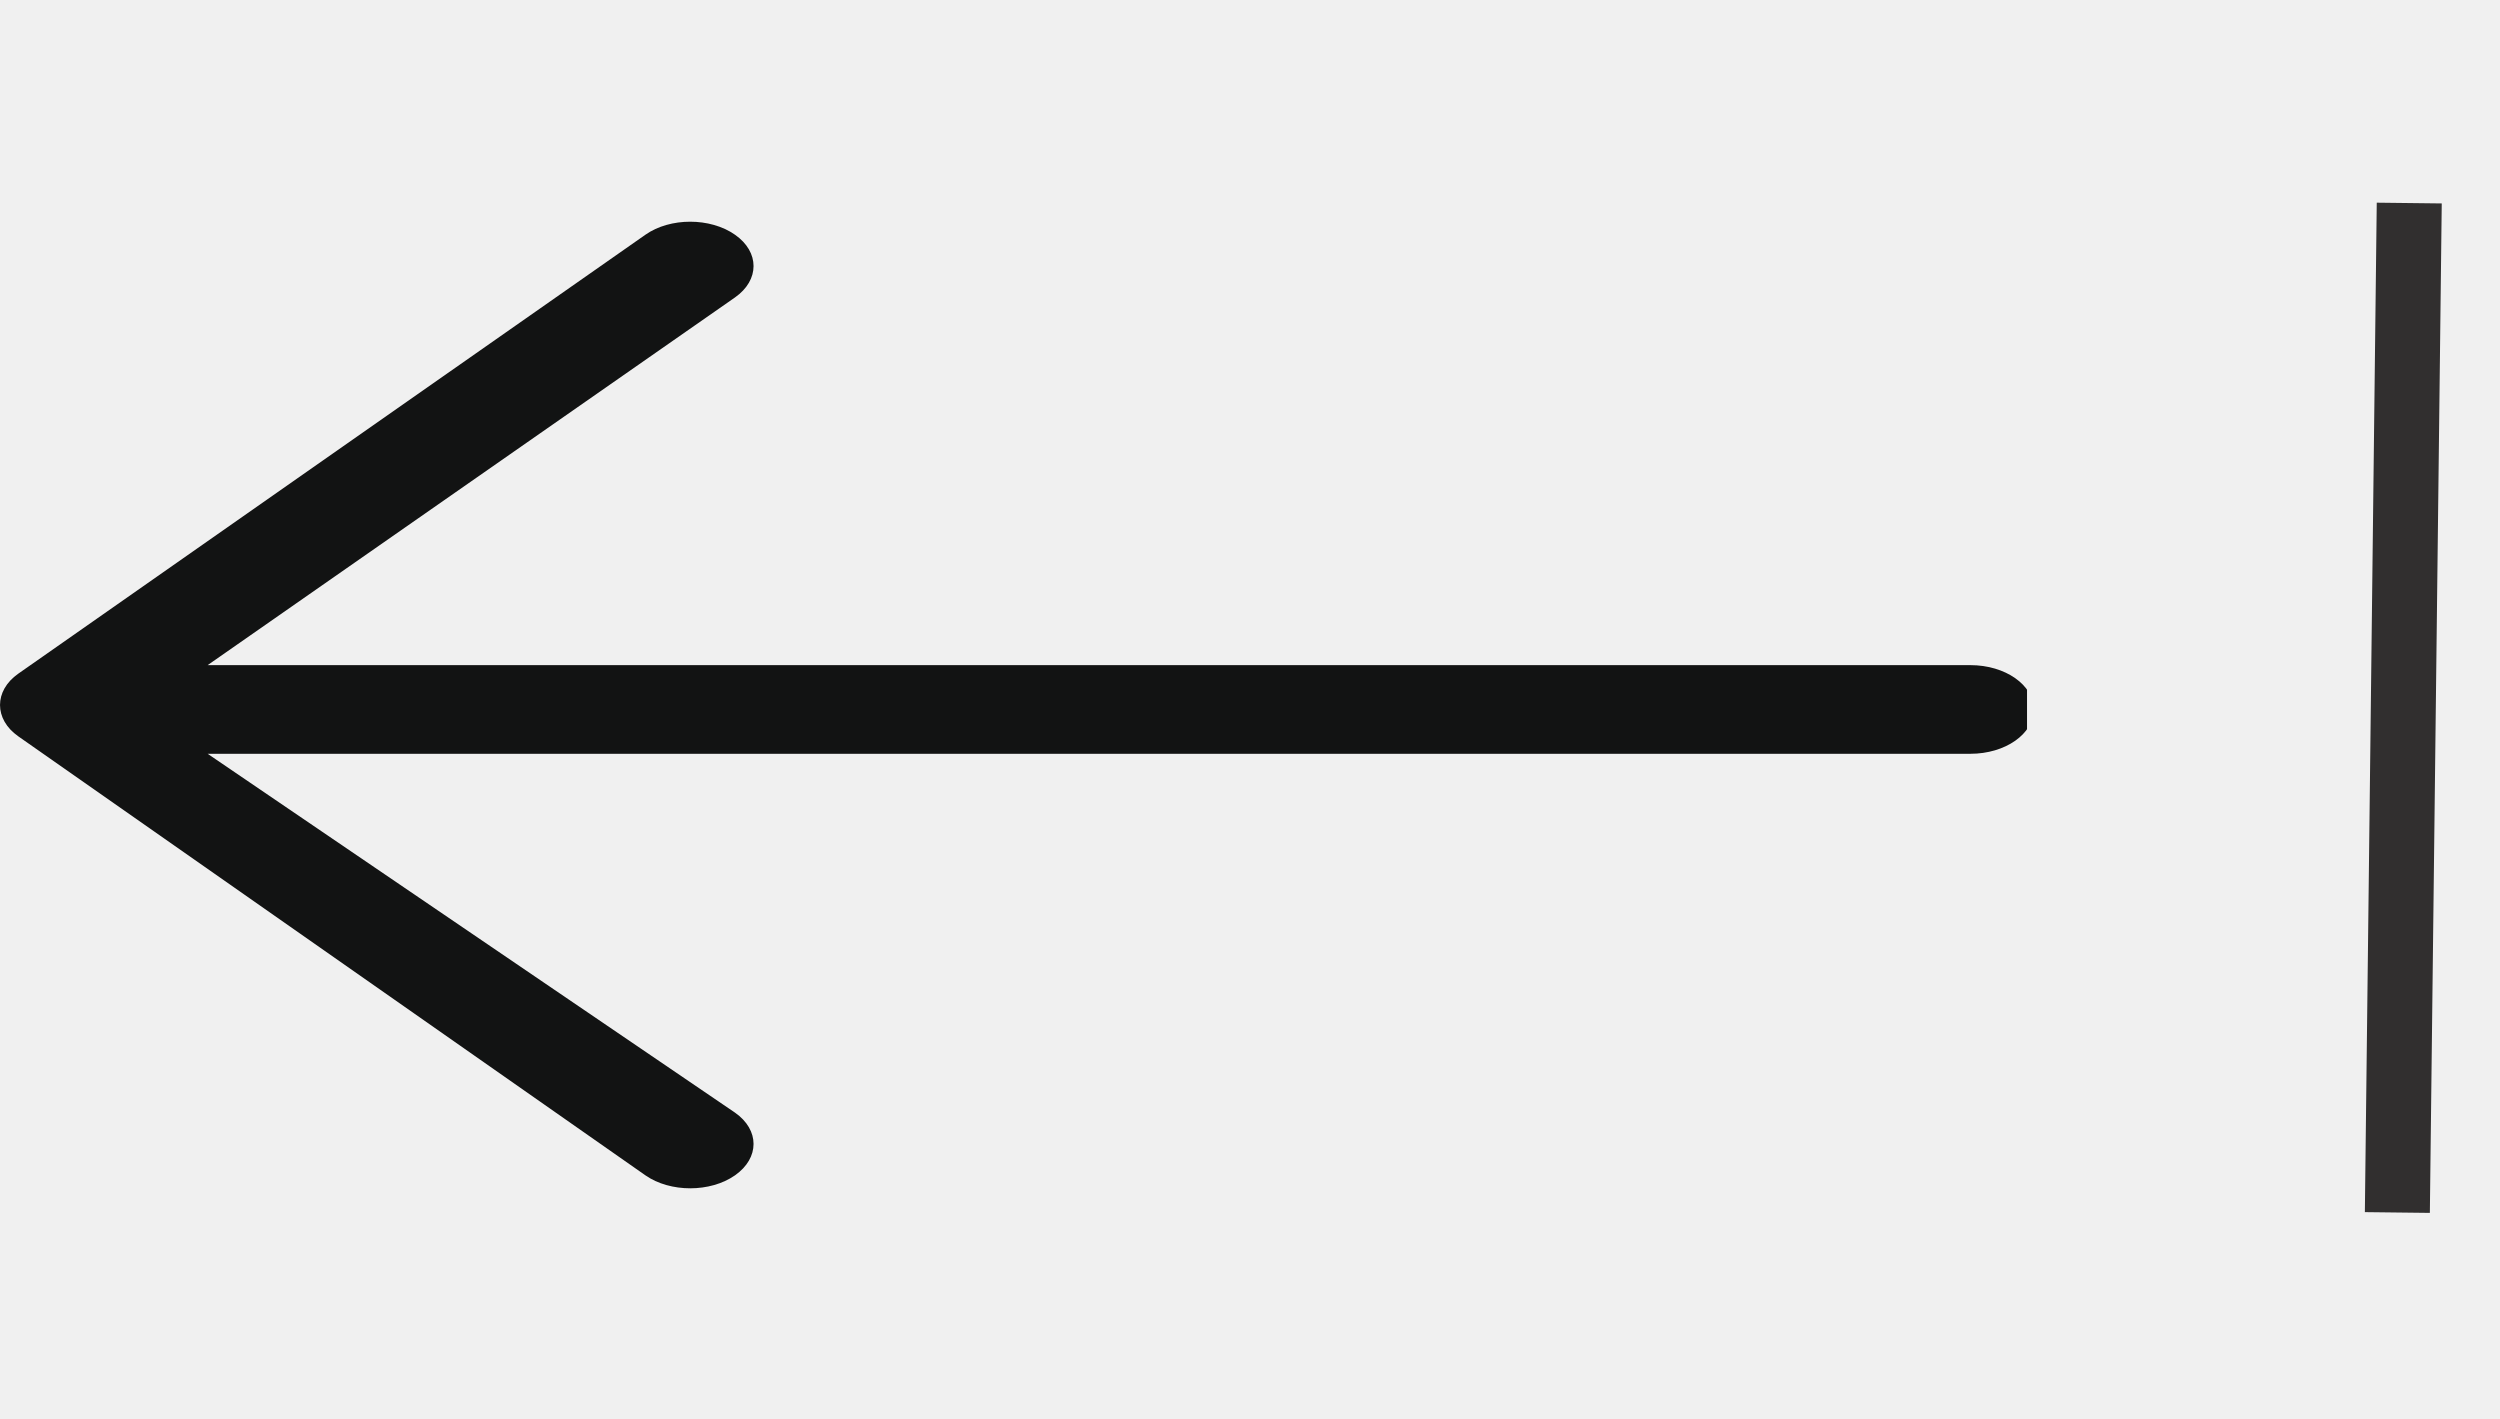
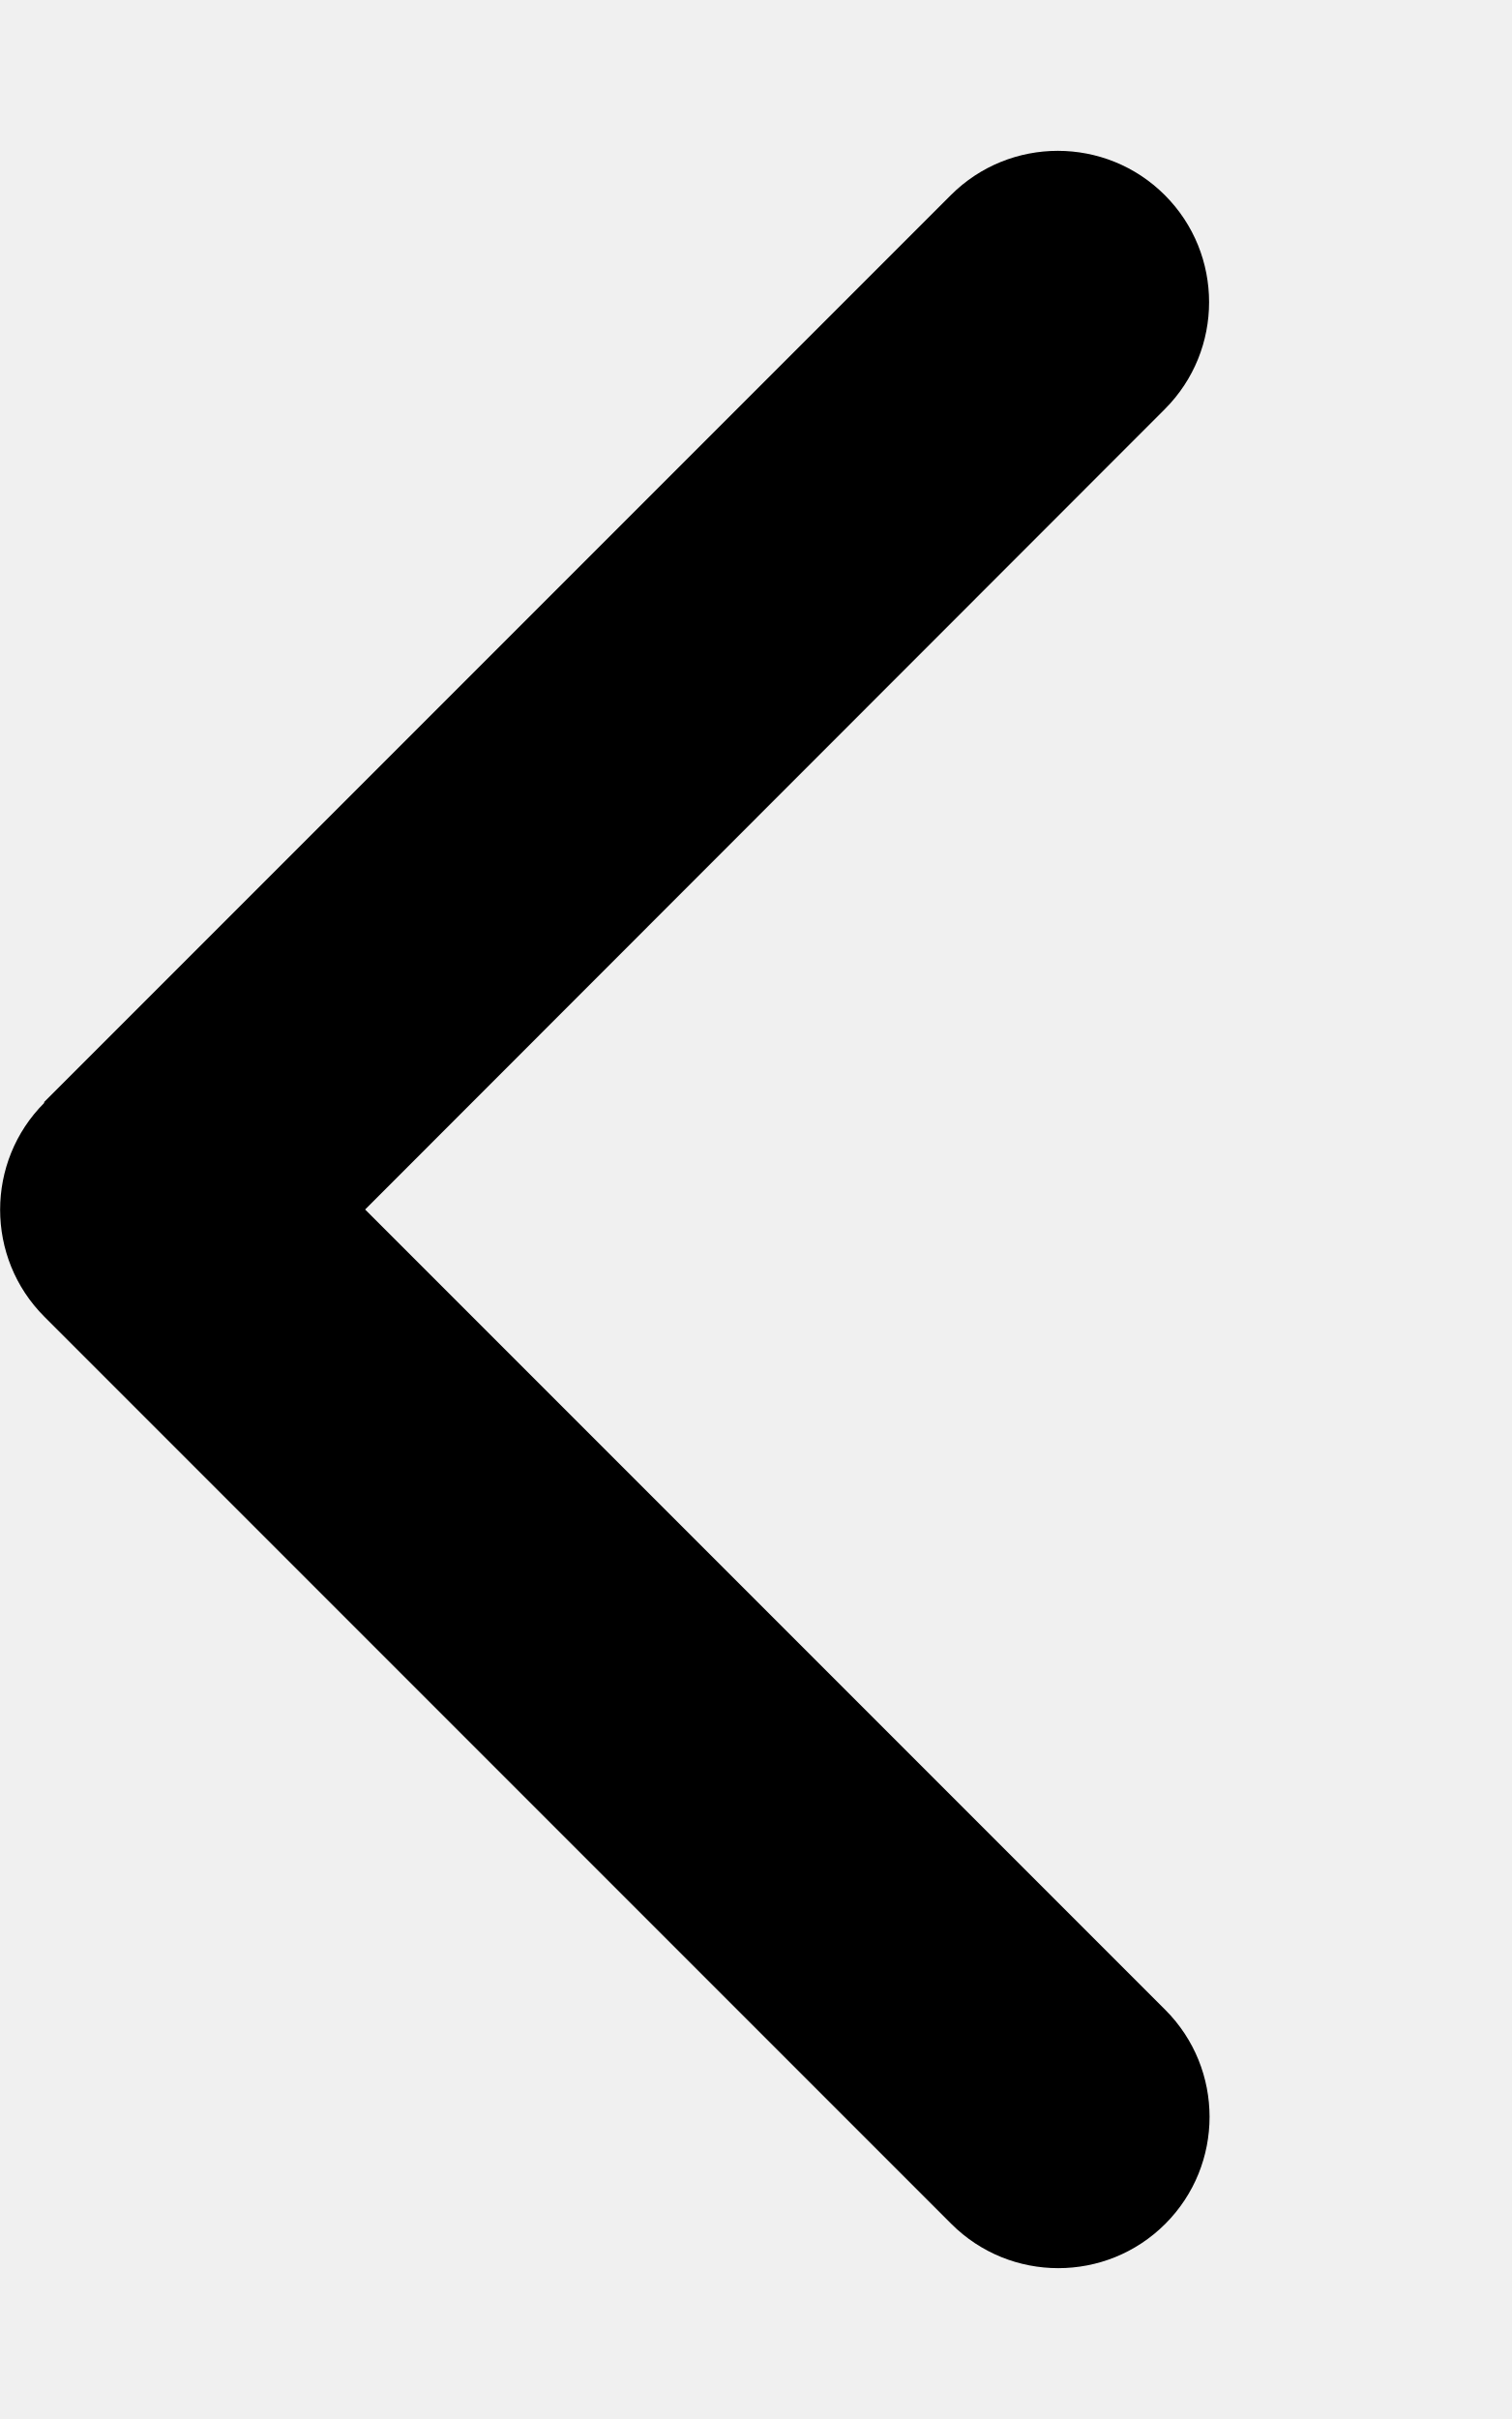
- <svg xmlns="http://www.w3.org/2000/svg" viewBox="0 0 37 21" fill="none">
-   <g clip-path="url(#clip0_177_2222)">
-     <path fill-rule="evenodd" clip-rule="evenodd" d="M29.162 9.844H3.073L10.878 4.402C11.244 4.145 11.244 3.73 10.878 3.474C10.511 3.217 9.918 3.217 9.552 3.474L0.271 9.97C-0.09 10.223 -0.09 10.645 0.271 10.898L9.552 17.395C9.919 17.651 10.512 17.651 10.878 17.395C11.244 17.138 11.244 16.723 10.878 16.467L3.073 11.156H29.162C29.679 11.156 30.099 10.862 30.099 10.5C30.099 10.138 29.679 9.844 29.162 9.844Z" fill="#121313" />
-   </g>
-   <rect width="0.962" height="14.941" transform="matrix(0.999931 0.0117719 0.0117719 -0.999931 35 17.9395)" fill="#312F2F" />
-   <defs>
-     <clipPath id="clip0_177_2222">
-       <rect width="30" height="21" fill="white" />
-     </clipPath>
-   </defs>
+ <svg xmlns="http://www.w3.org/2000/svg" viewBox="0 0 320 512">
+   <path d="M9.4 233.4c-12.5 12.5-12.5 32.8 0 45.3l192 192c12.5 12.5 32.8 12.5 45.3 0s12.5-32.8 0-45.3L77.3 256 246.6 86.6c12.5-12.5 12.5-32.8 0-45.3s-32.8-12.5-45.3 0l-192 192z" />
</svg>
